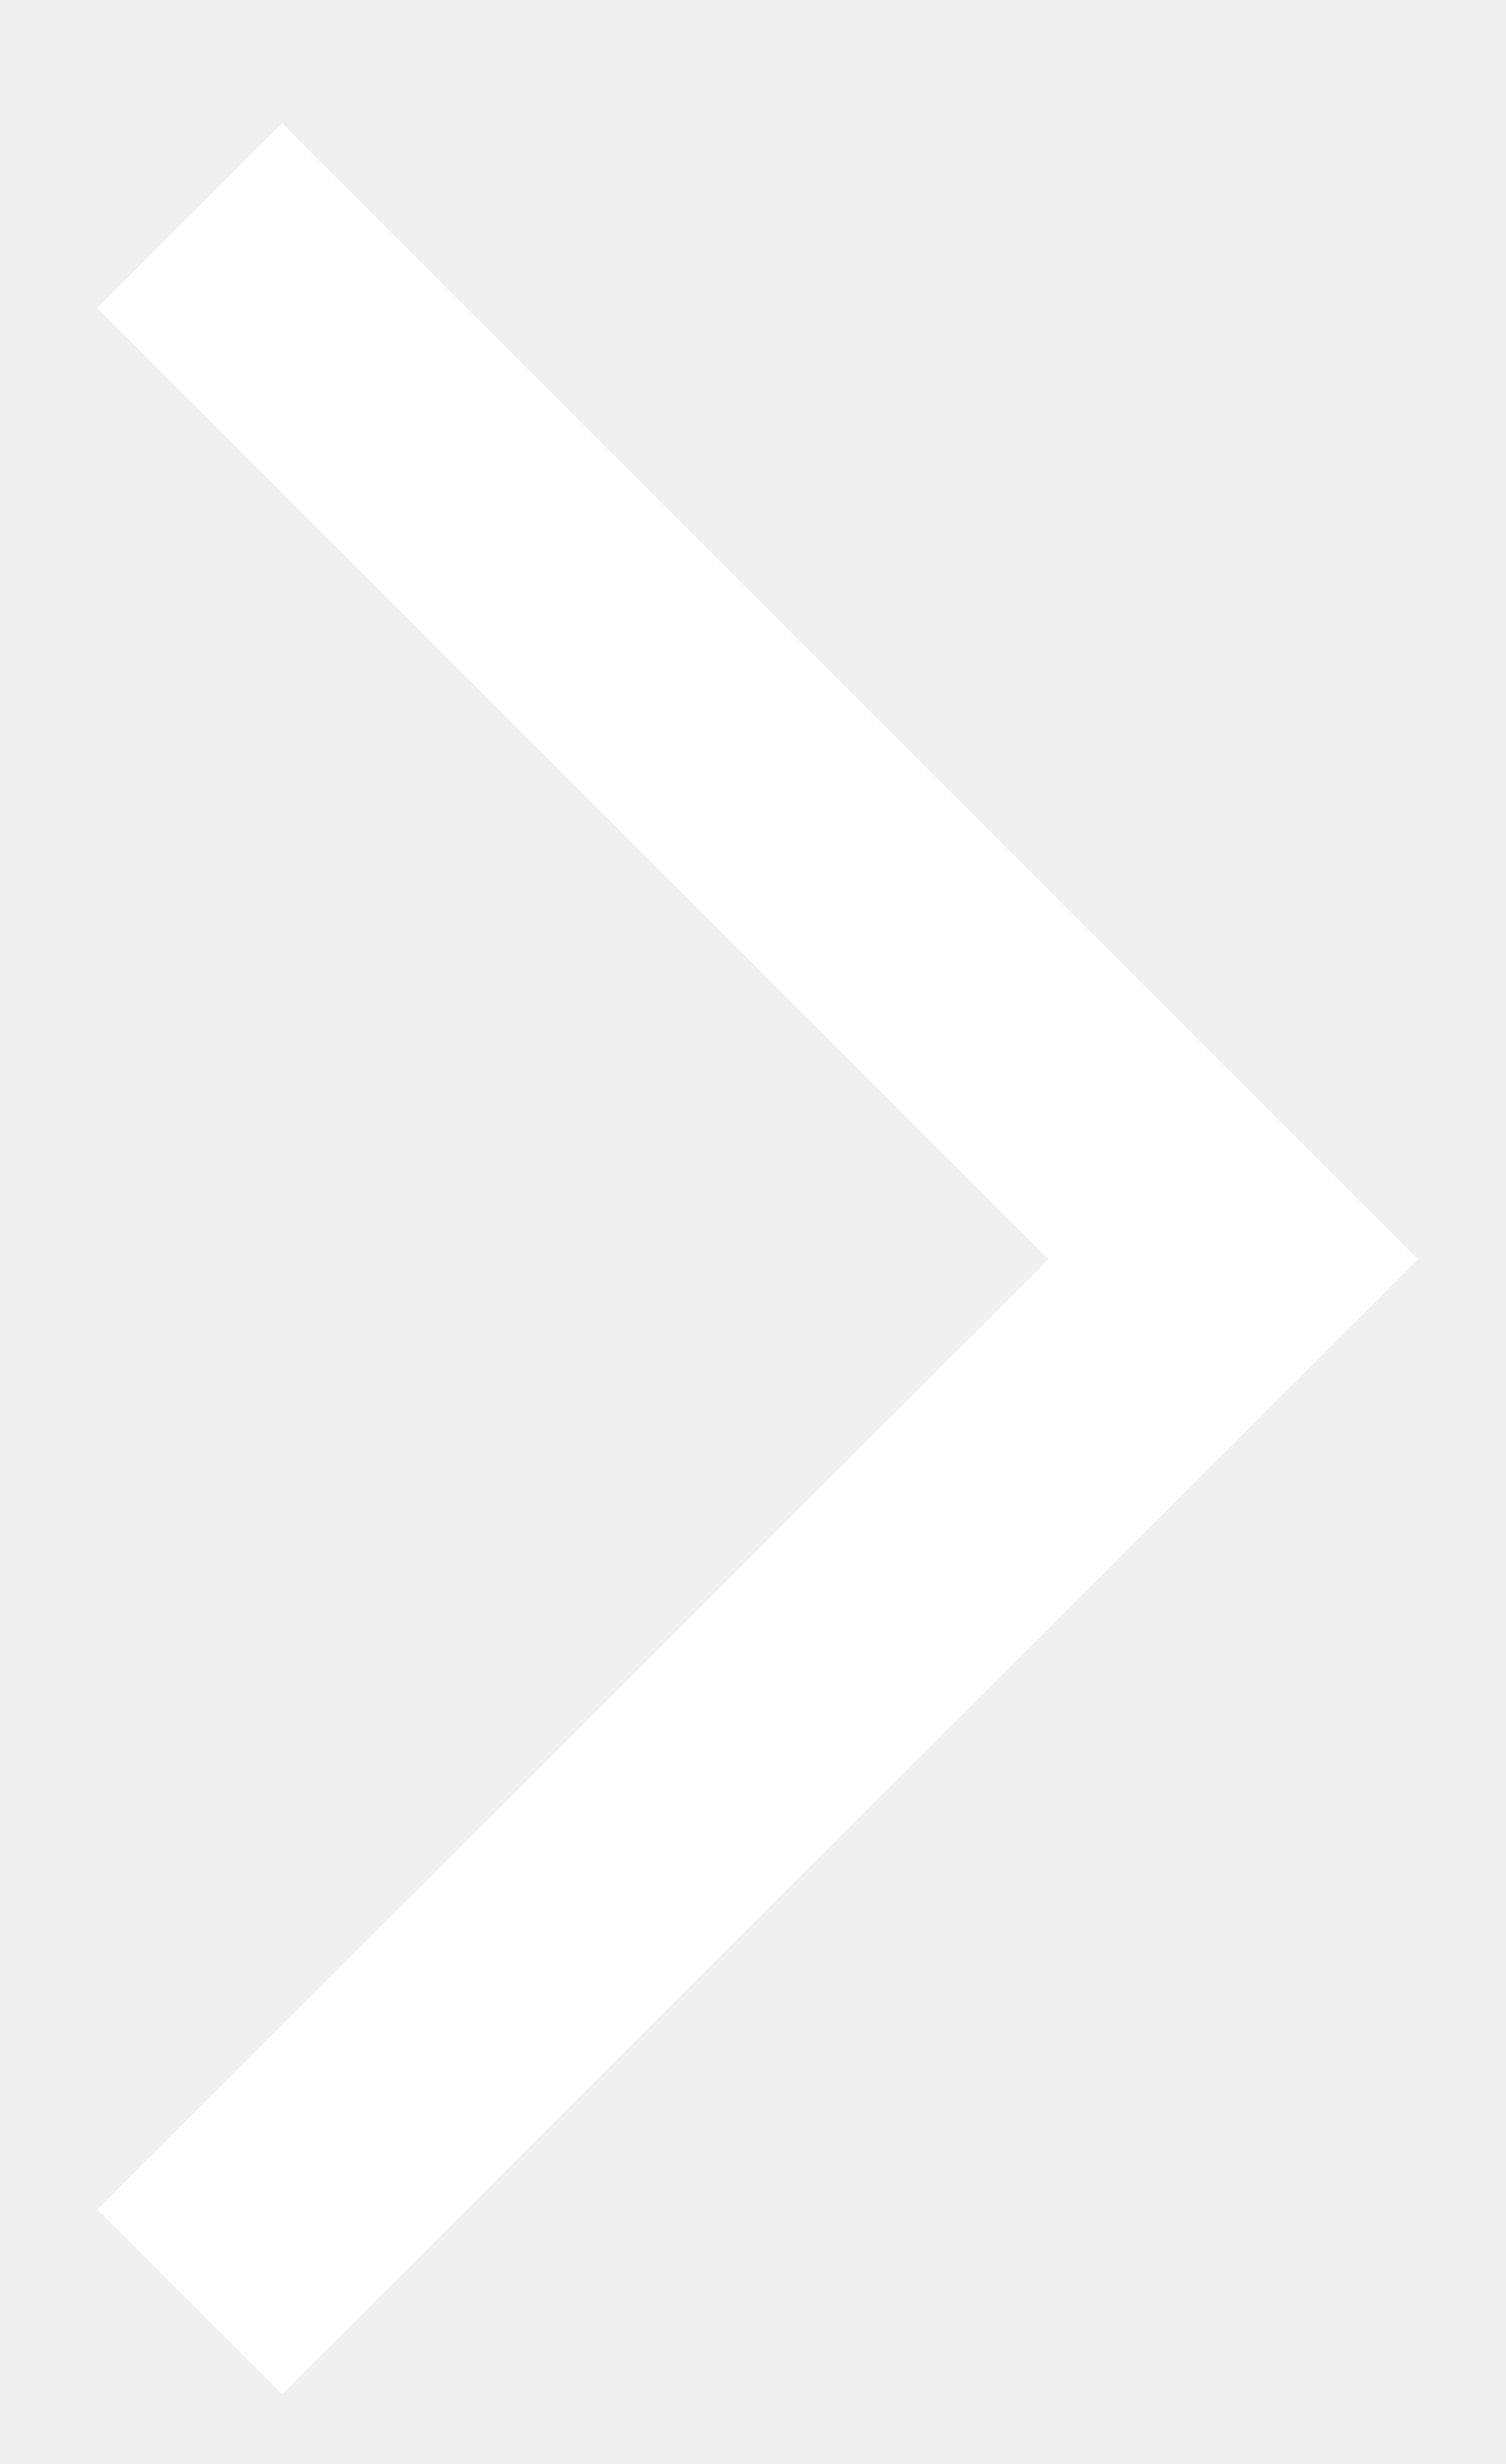
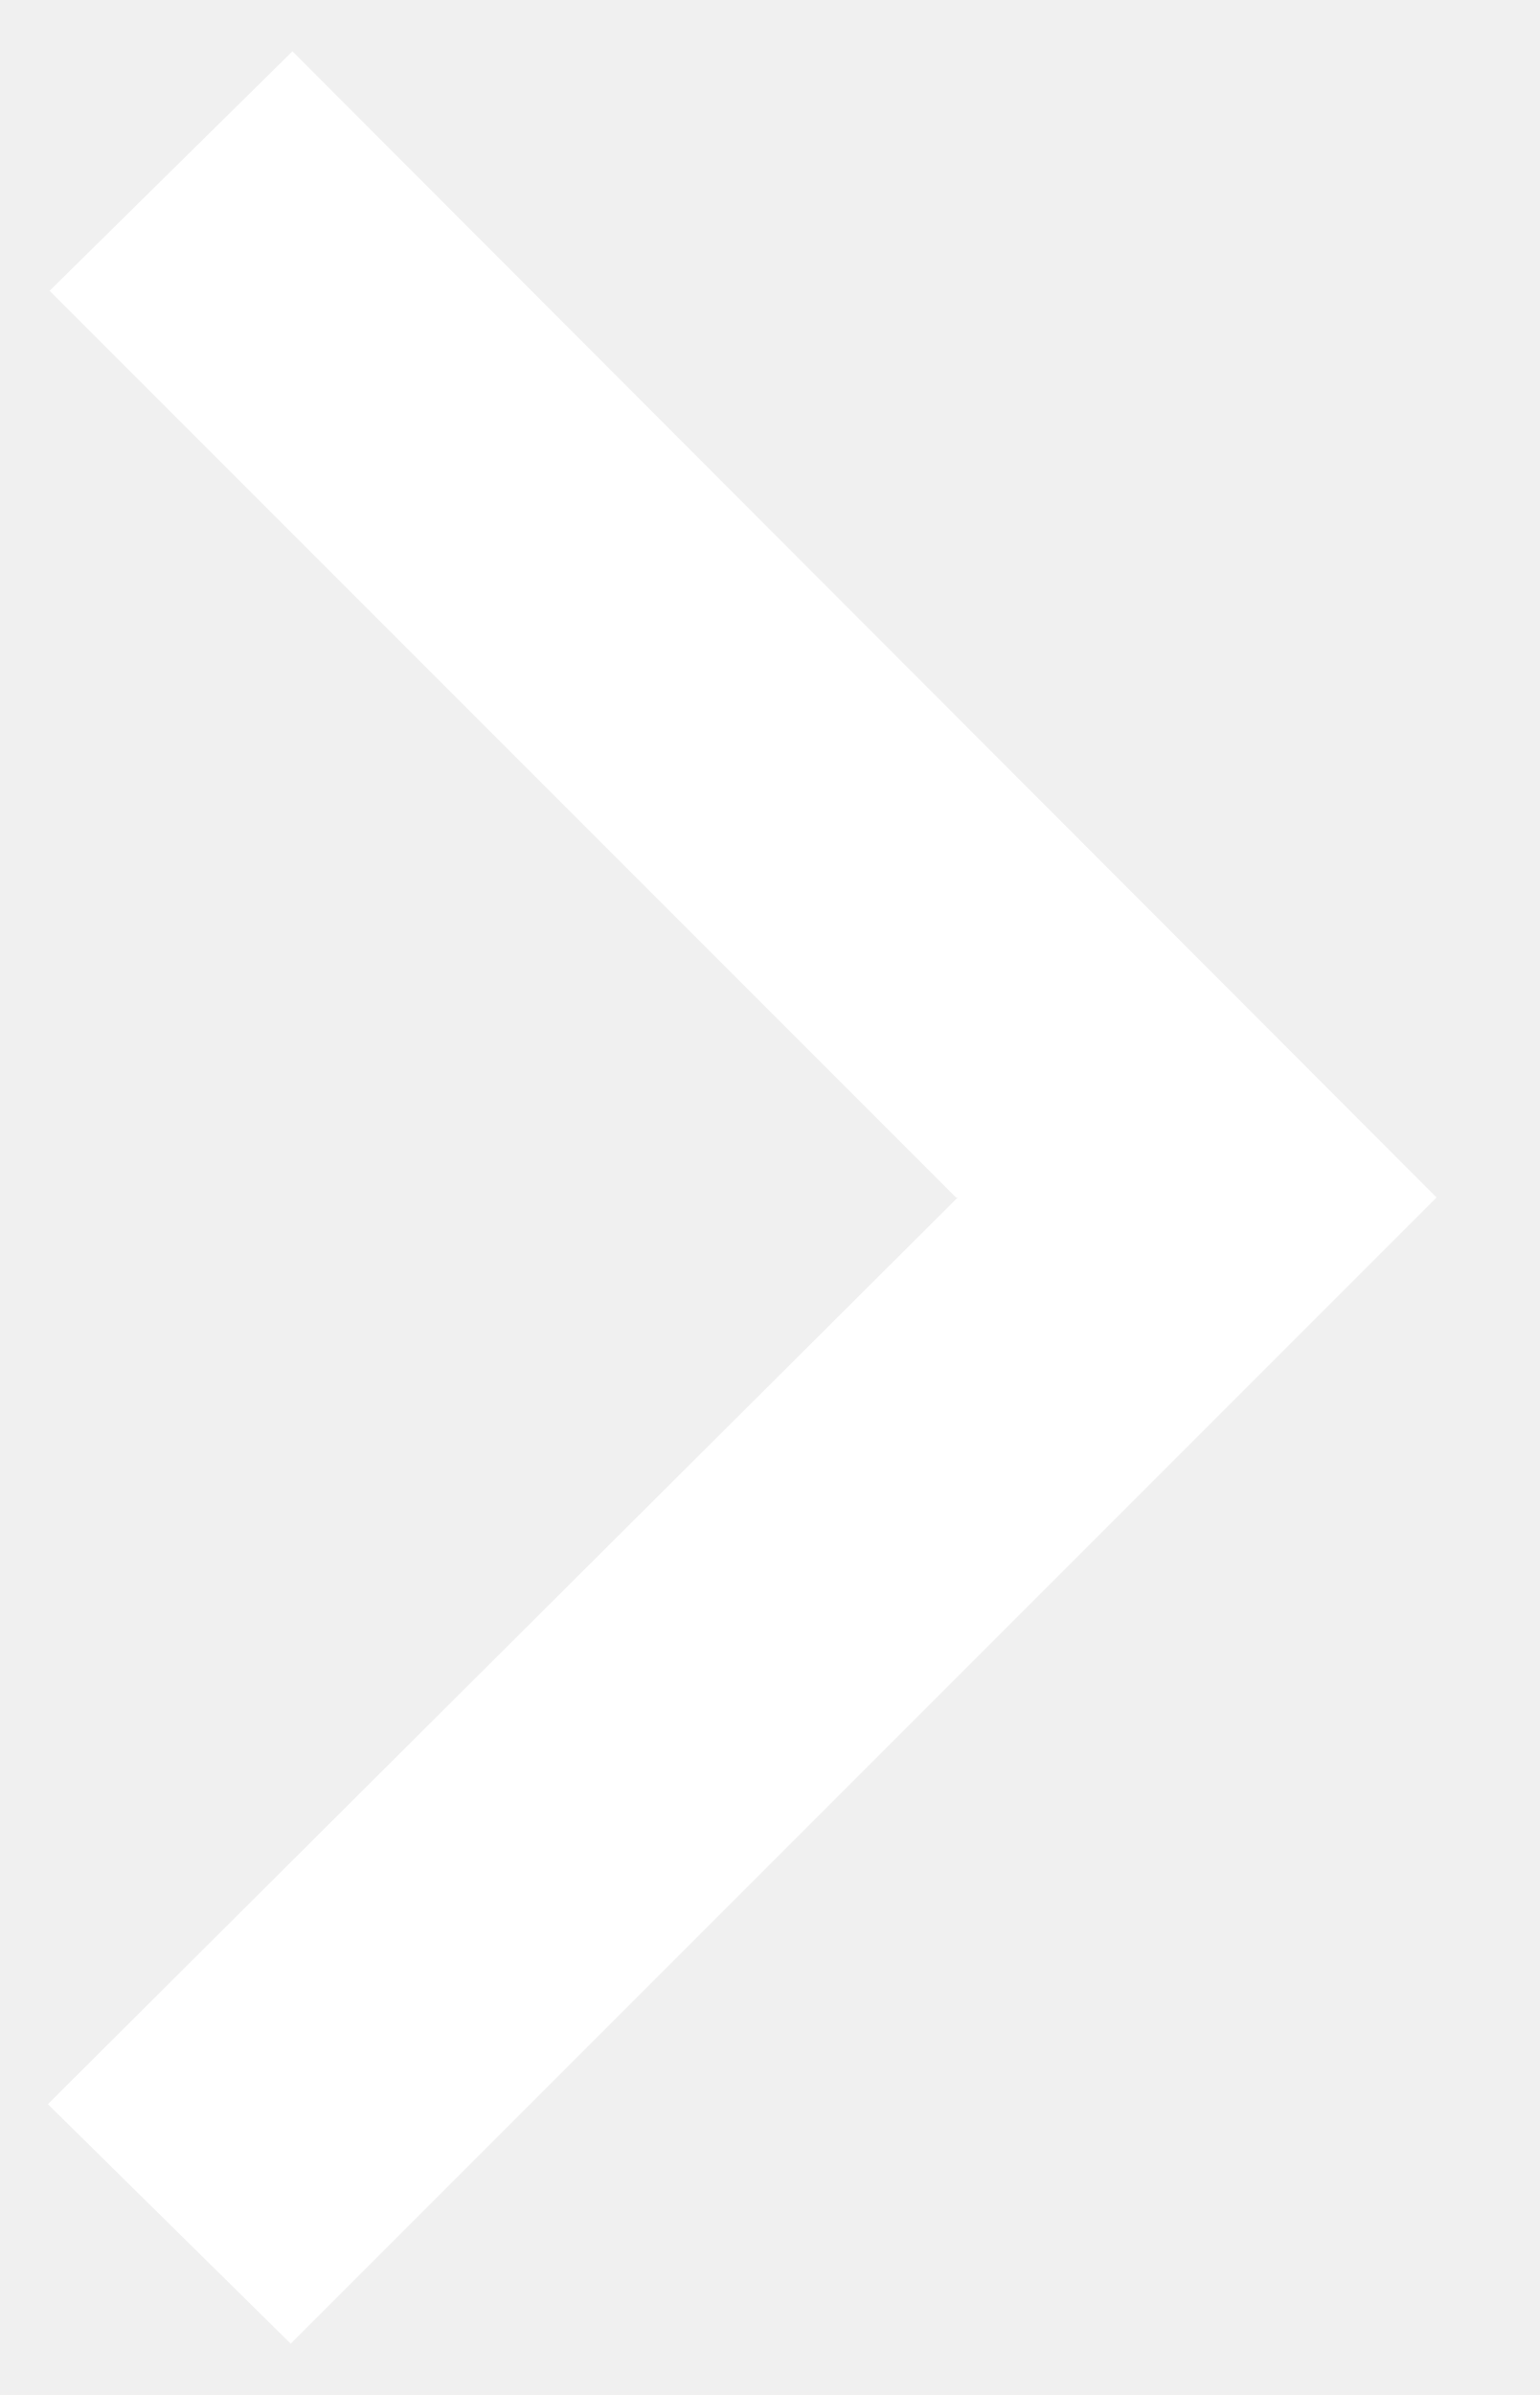
- <svg xmlns="http://www.w3.org/2000/svg" width="11" height="18" fill="none">
-   <path fill="#fff" fill-rule="evenodd" d="M7.66 9.2.71 2.25 2.06.9l8.3 8.3-8.3 8.29-1.35-1.35L7.66 9.2Z" clip-rule="evenodd" />
+ <svg xmlns="http://www.w3.org/2000/svg" width="9" height="14" fill="none">
+   <path fill="#fff" fill-rule="evenodd" d="M5.59 7 .29 1.7 1.71.3 8.4 7l-6.7 6.7-1.42-1.4L5.6 7Z" clip-rule="evenodd" />
</svg>
